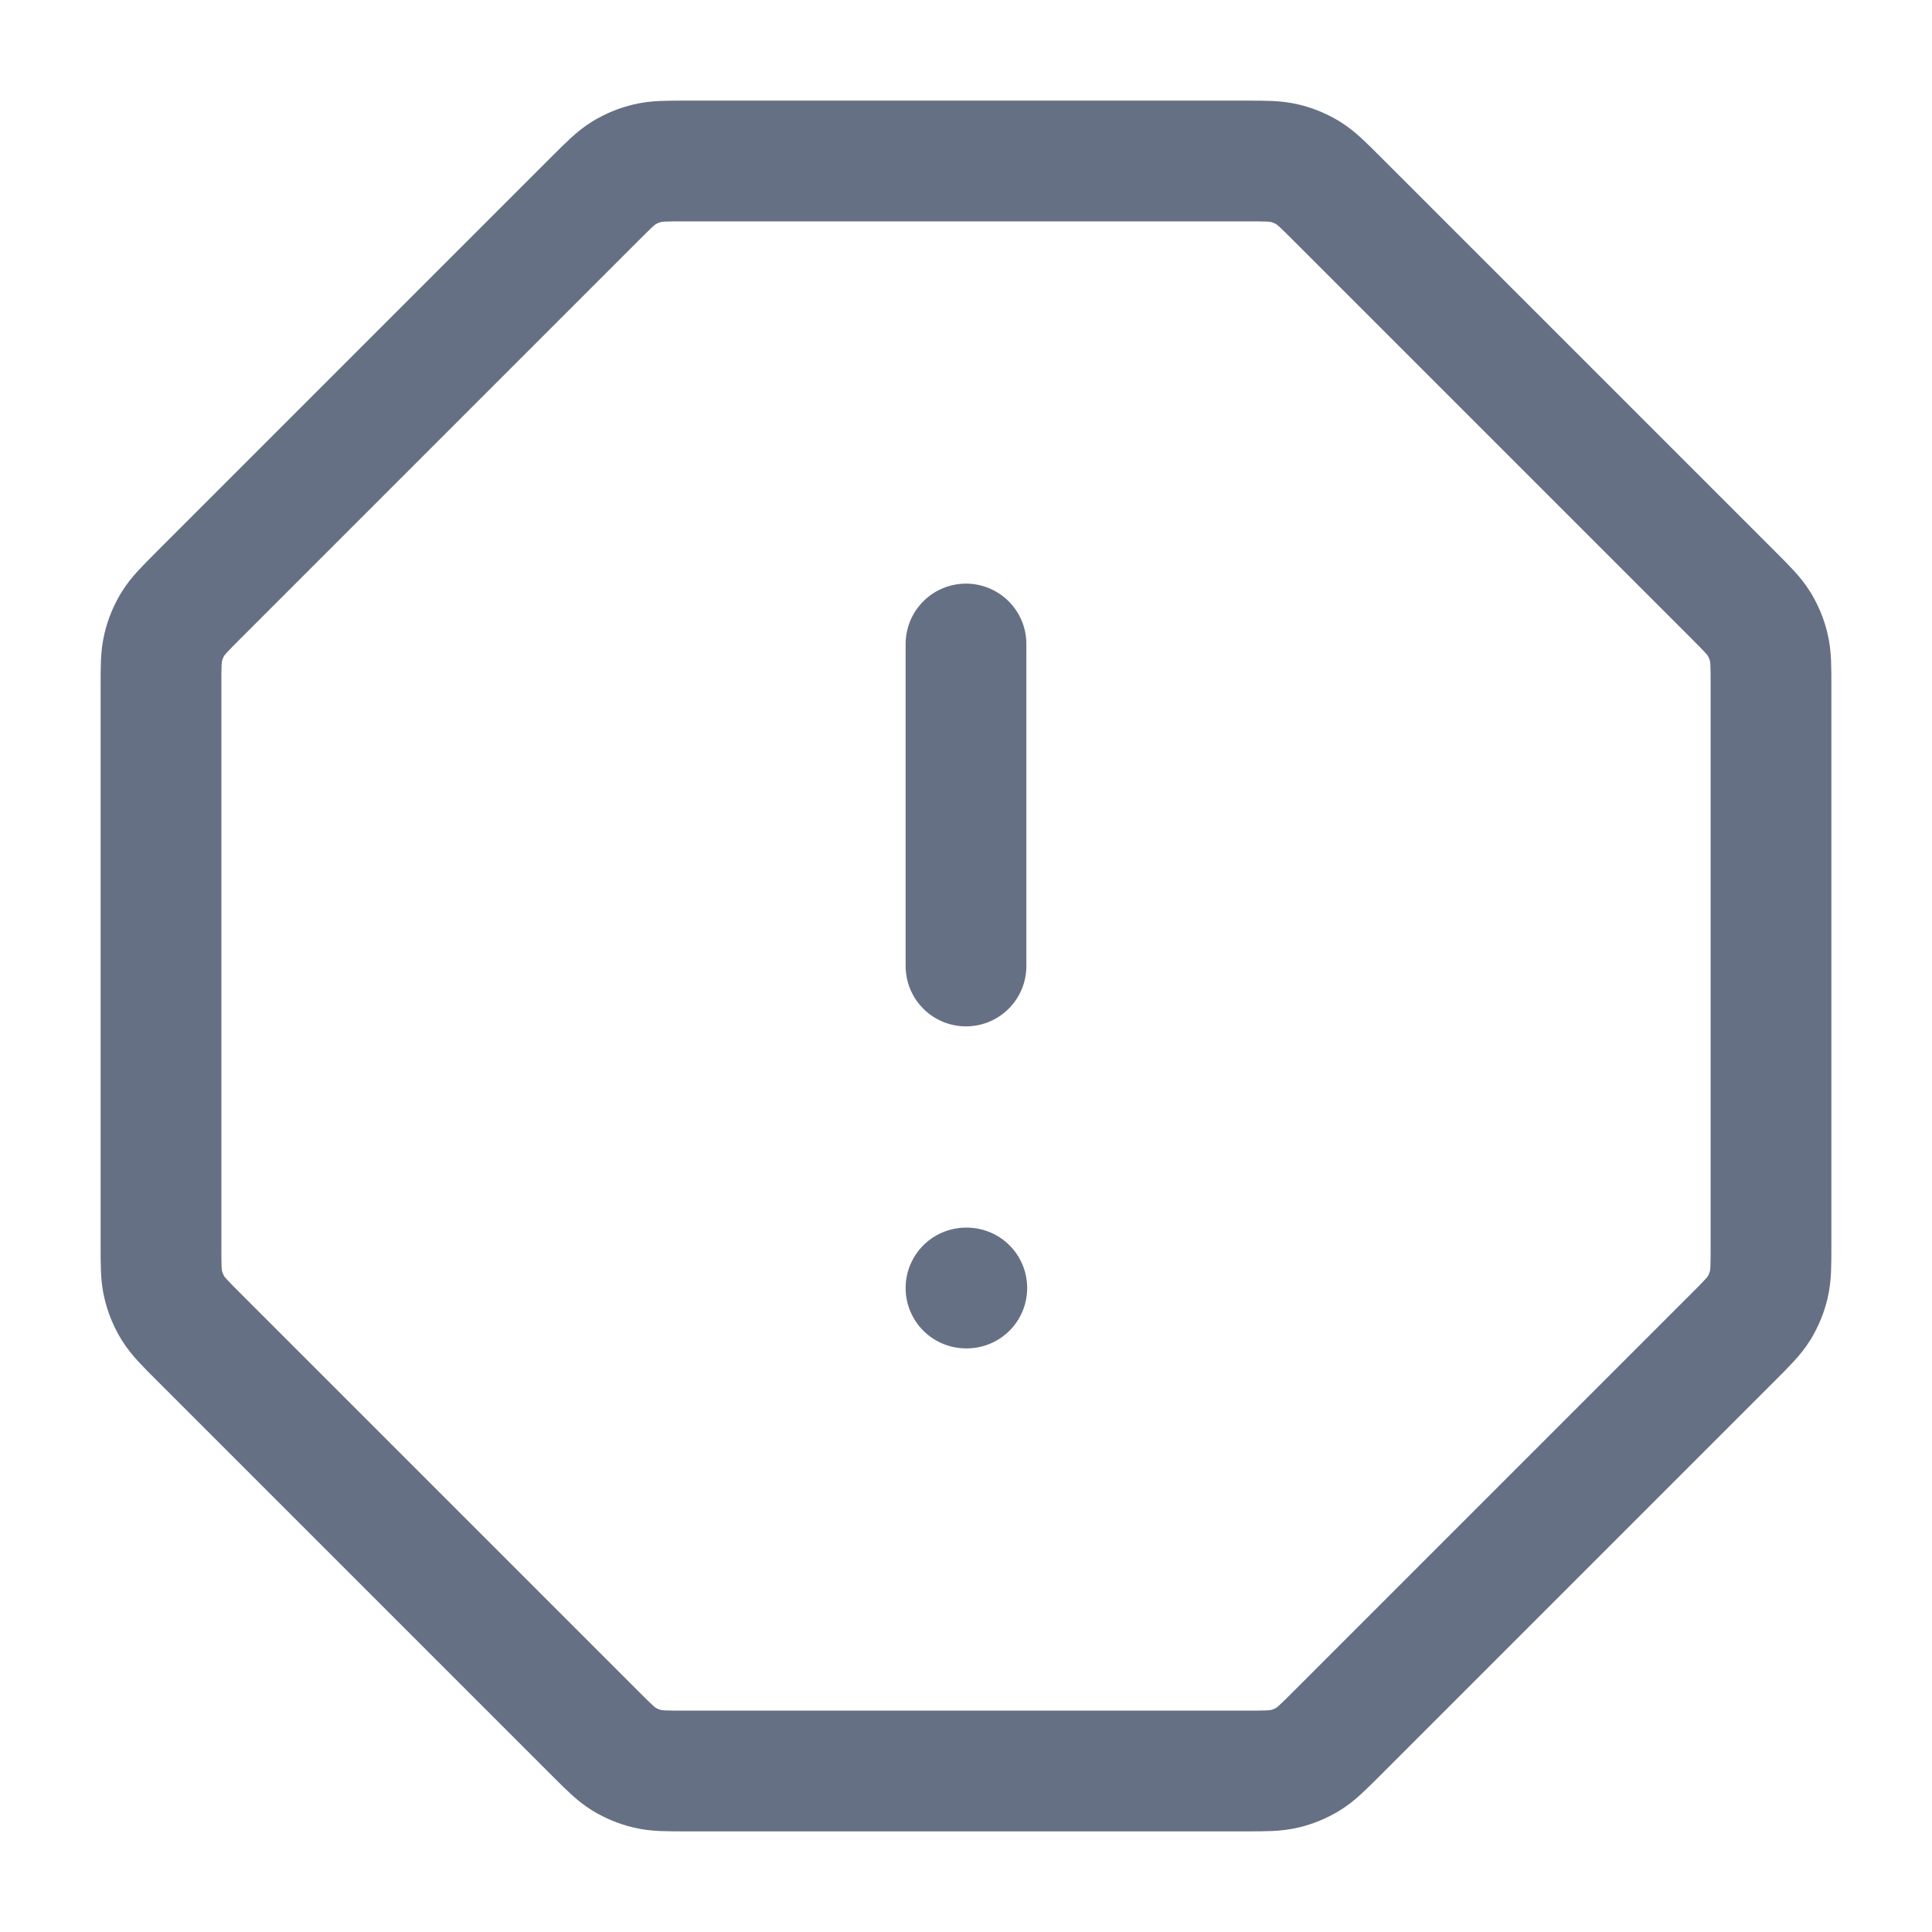
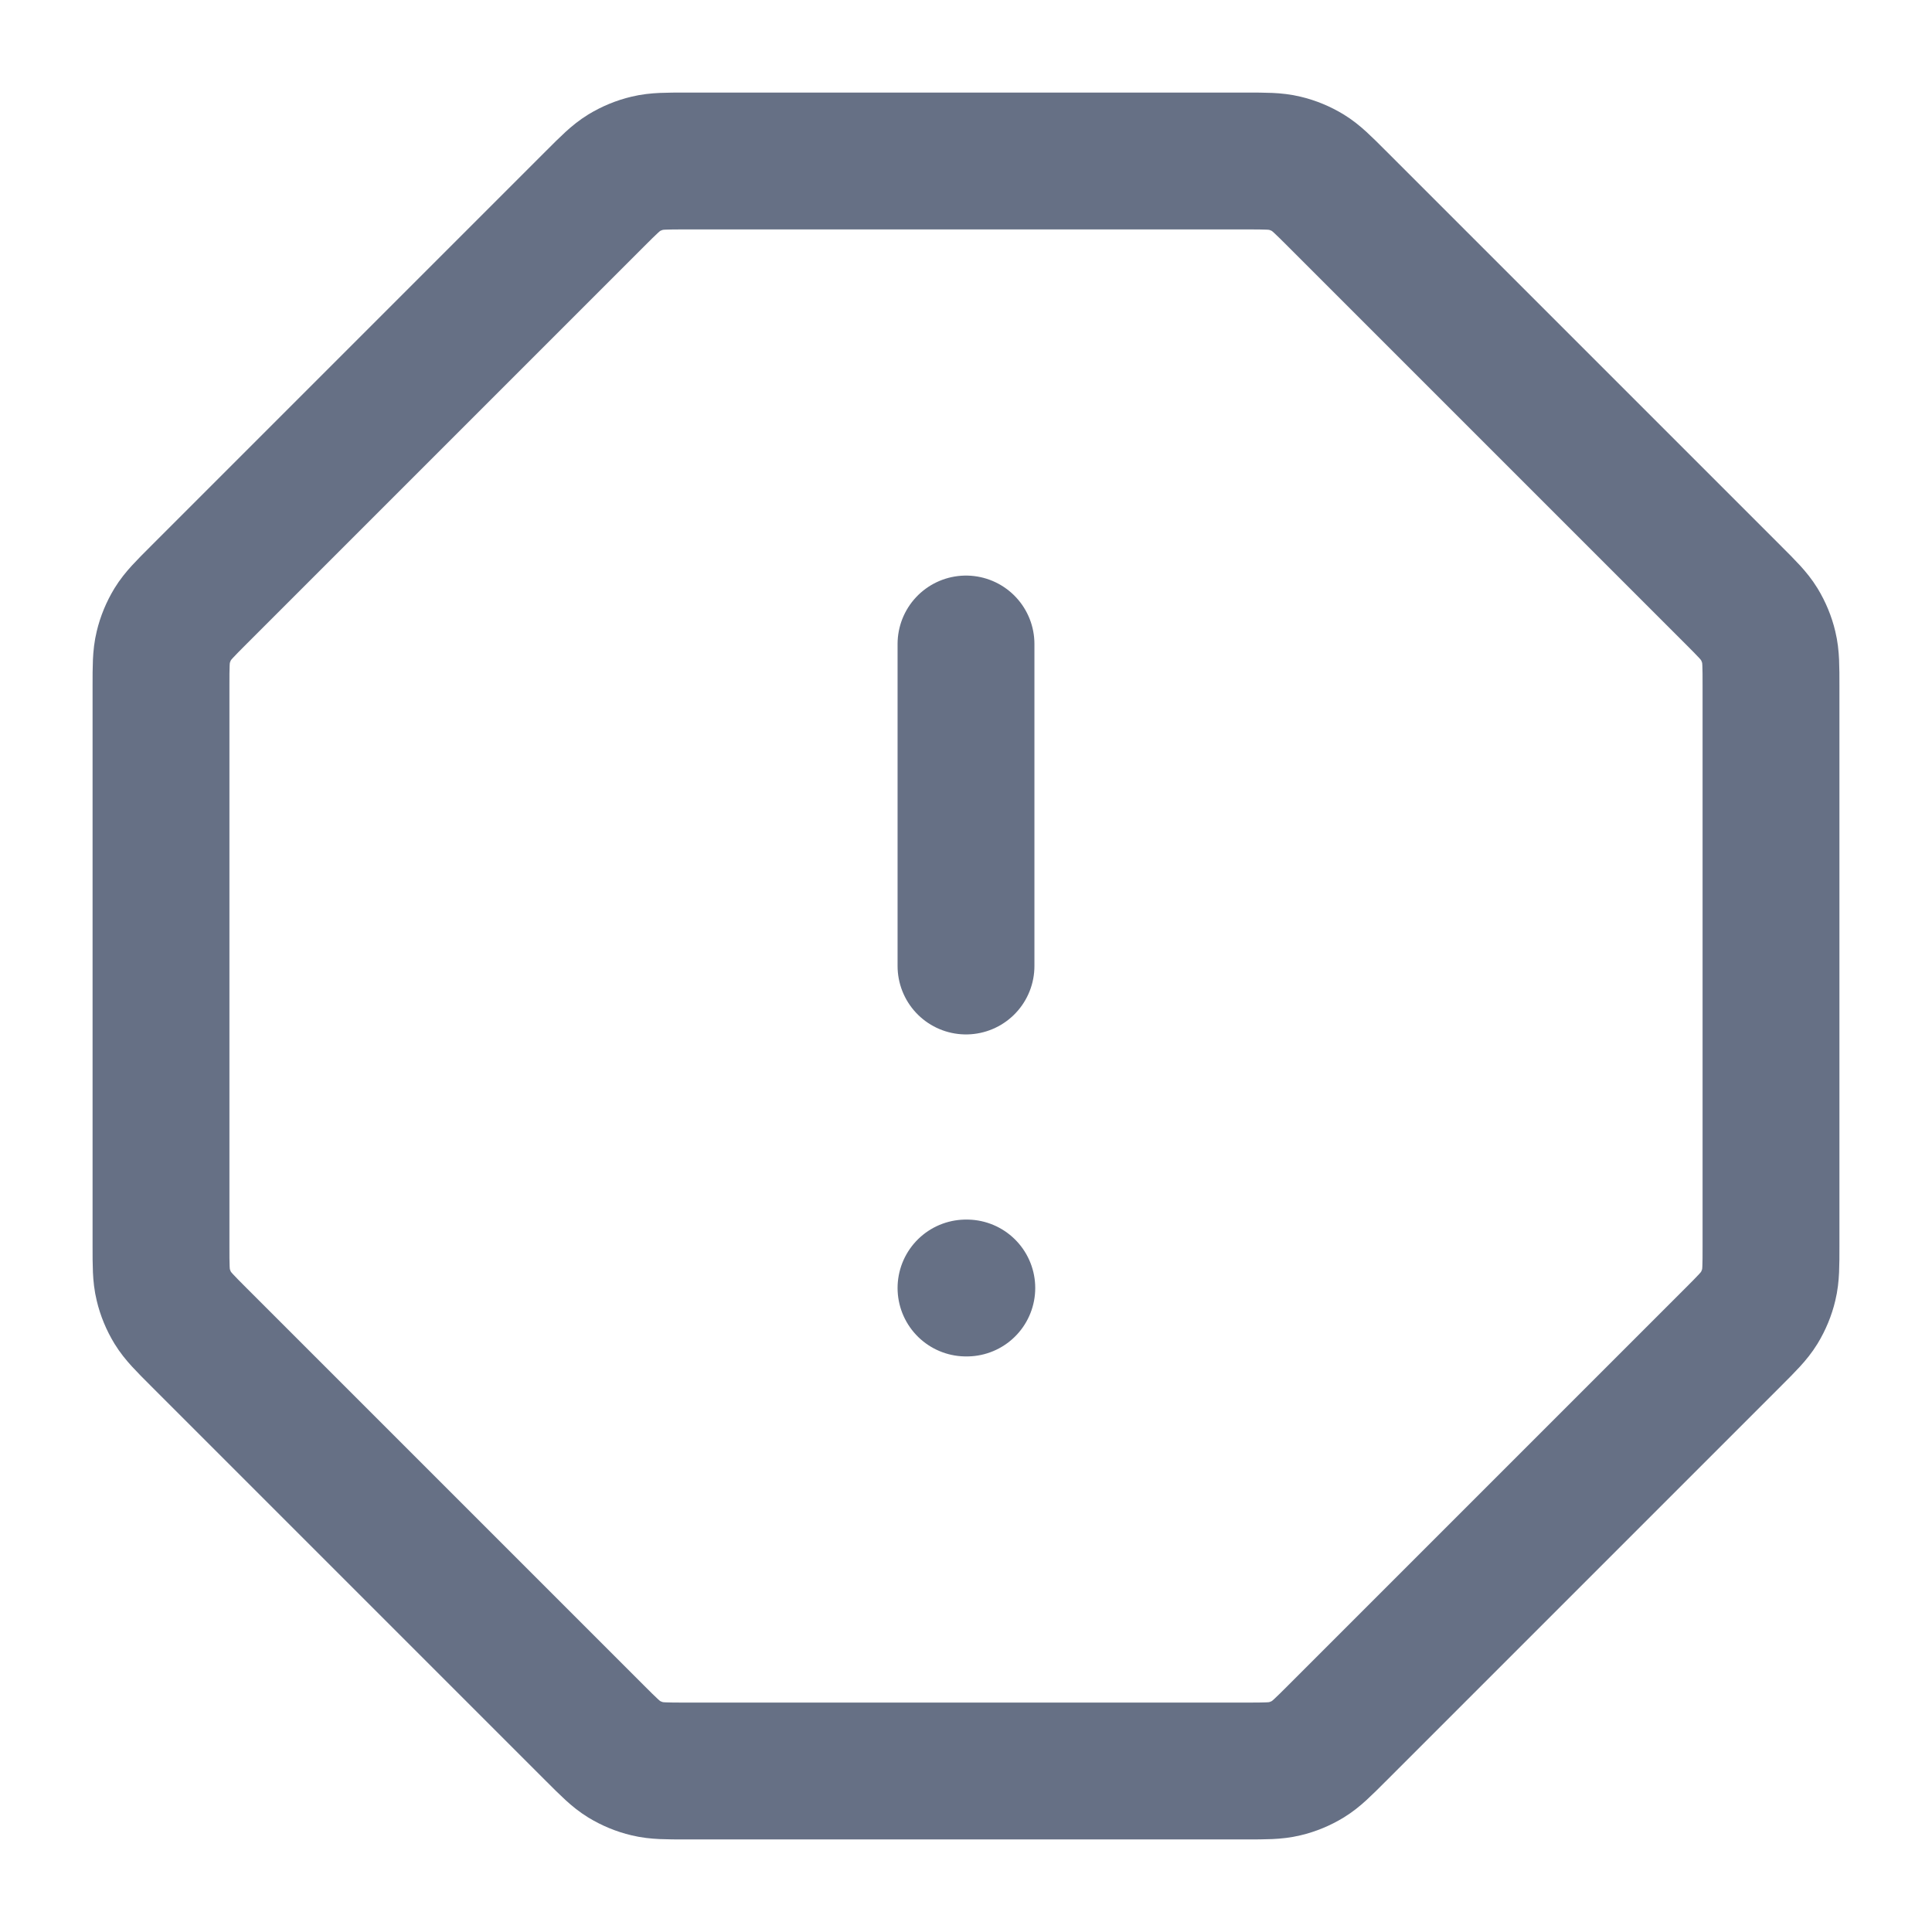
<svg xmlns="http://www.w3.org/2000/svg" width="24" height="24" viewBox="0 0 24 24" fill="none">
-   <path d="M12 8V12M12 16H12.01M2 8.523V15.477C2 15.722 2 15.844 2.028 15.959C2.052 16.061 2.093 16.159 2.147 16.248C2.209 16.349 2.296 16.436 2.469 16.609L7.391 21.531C7.564 21.704 7.651 21.791 7.752 21.853C7.841 21.907 7.939 21.948 8.041 21.972C8.156 22 8.278 22 8.523 22H15.477C15.722 22 15.844 22 15.959 21.972C16.061 21.948 16.159 21.907 16.248 21.853C16.349 21.791 16.436 21.704 16.609 21.531L21.531 16.609C21.704 16.436 21.791 16.349 21.853 16.248C21.907 16.159 21.948 16.061 21.972 15.959C22 15.844 22 15.722 22 15.477V8.523C22 8.278 22 8.156 21.972 8.041C21.948 7.939 21.907 7.841 21.853 7.752C21.791 7.651 21.704 7.564 21.531 7.391L16.609 2.469C16.436 2.296 16.349 2.209 16.248 2.147C16.159 2.093 16.061 2.052 15.959 2.028C15.844 2 15.722 2 15.477 2H8.523C8.278 2 8.156 2 8.041 2.028C7.939 2.052 7.841 2.093 7.752 2.147C7.651 2.209 7.564 2.296 7.391 2.469L2.469 7.391C2.296 7.564 2.209 7.651 2.147 7.752C2.093 7.841 2.052 7.939 2.028 8.041C2 8.156 2 8.278 2 8.523Z" stroke="#667085" stroke-width="1.5" stroke-linecap="round" stroke-linejoin="round" />
+   <path d="M12 8V12M12 16H12.01M2 8.523V15.477C2 15.722 2 15.844 2.028 15.959C2.052 16.061 2.093 16.159 2.147 16.248C2.209 16.349 2.296 16.436 2.469 16.609L7.391 21.531C7.564 21.704 7.651 21.791 7.752 21.853C7.841 21.907 7.939 21.948 8.041 21.972C8.156 22 8.278 22 8.523 22H15.477C15.722 22 15.844 22 15.959 21.972C16.061 21.948 16.159 21.907 16.248 21.853C16.349 21.791 16.436 21.704 16.609 21.531L21.531 16.609C21.704 16.436 21.791 16.349 21.853 16.248C21.907 16.159 21.948 16.061 21.972 15.959C22 15.844 22 15.722 22 15.477V8.523C22 8.278 22 8.156 21.972 8.041C21.948 7.939 21.907 7.841 21.853 7.752C21.791 7.651 21.704 7.564 21.531 7.391L16.609 2.469C16.436 2.296 16.349 2.209 16.248 2.147C16.159 2.093 16.061 2.052 15.959 2.028C15.844 2 15.722 2 15.477 2H8.523C8.278 2 8.156 2 8.041 2.028C7.939 2.052 7.841 2.093 7.752 2.147C7.651 2.209 7.564 2.296 7.391 2.469L2.469 7.391C2.296 7.564 2.209 7.651 2.147 7.752C2.093 7.841 2.052 7.939 2.028 8.041C2 8.156 2 8.278 2 8.523Z" stroke="#667085" stroke-width="1.7" stroke-linecap="round" stroke-linejoin="round" />
</svg>
